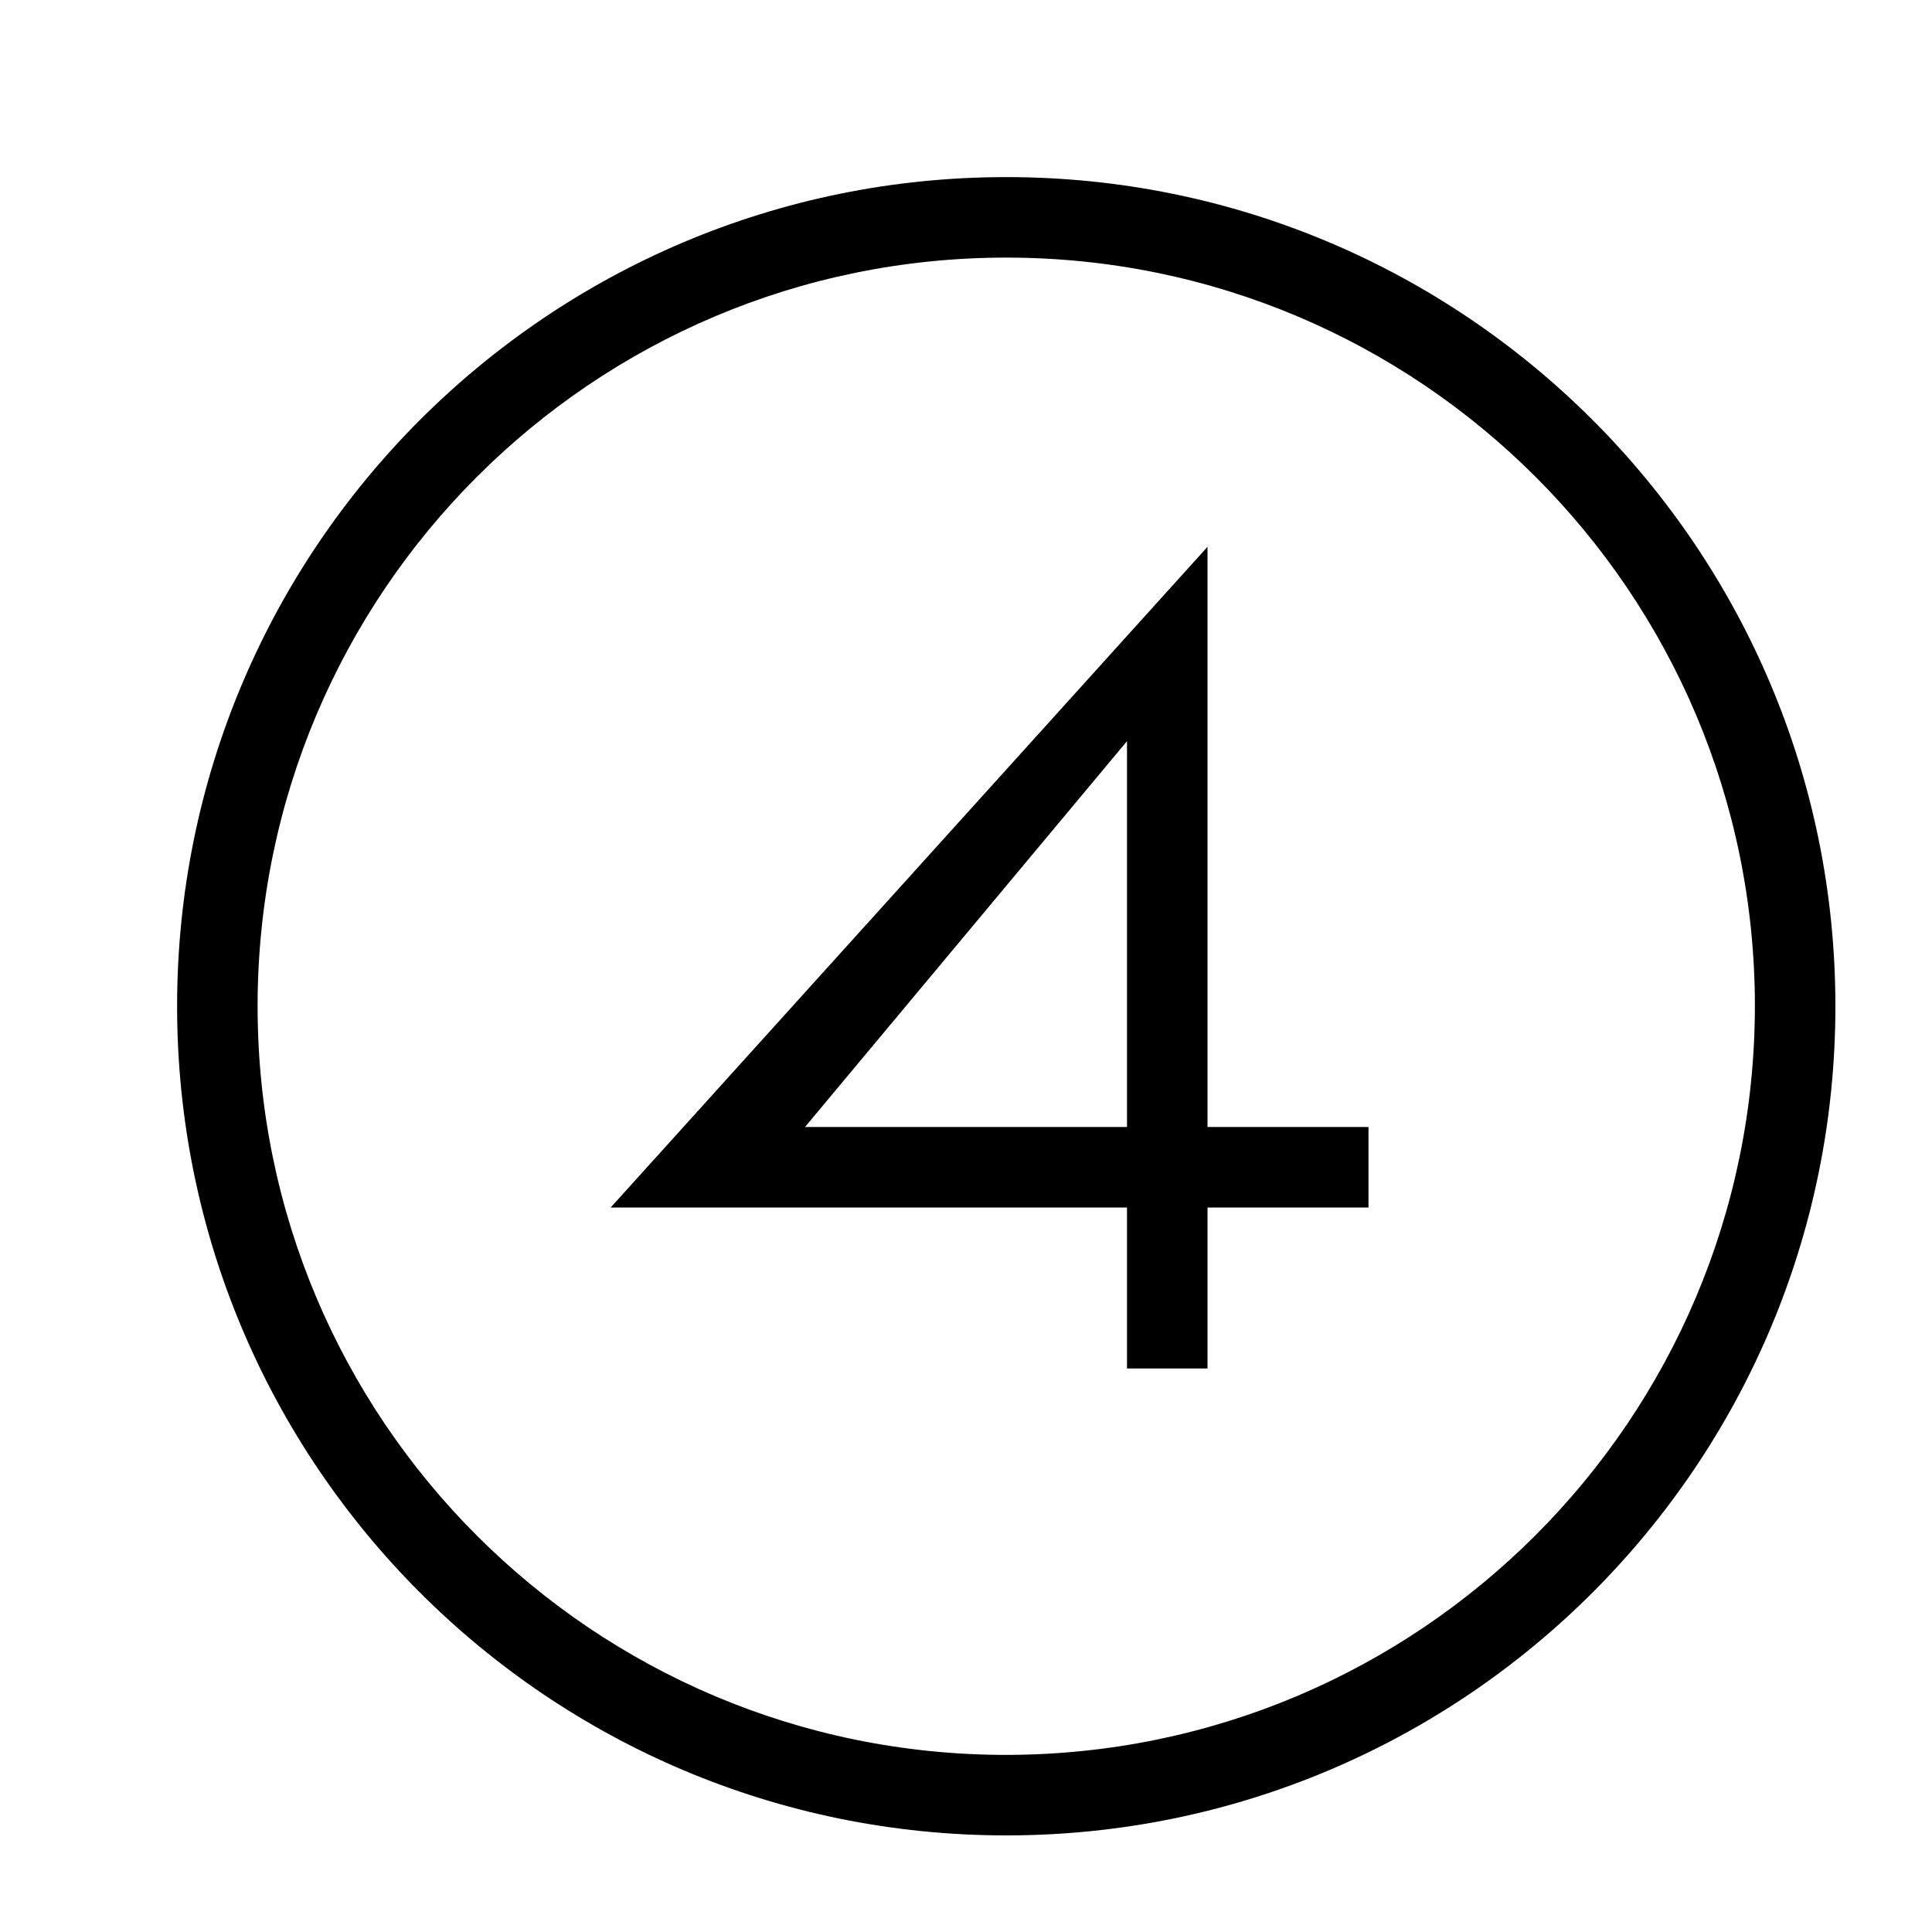
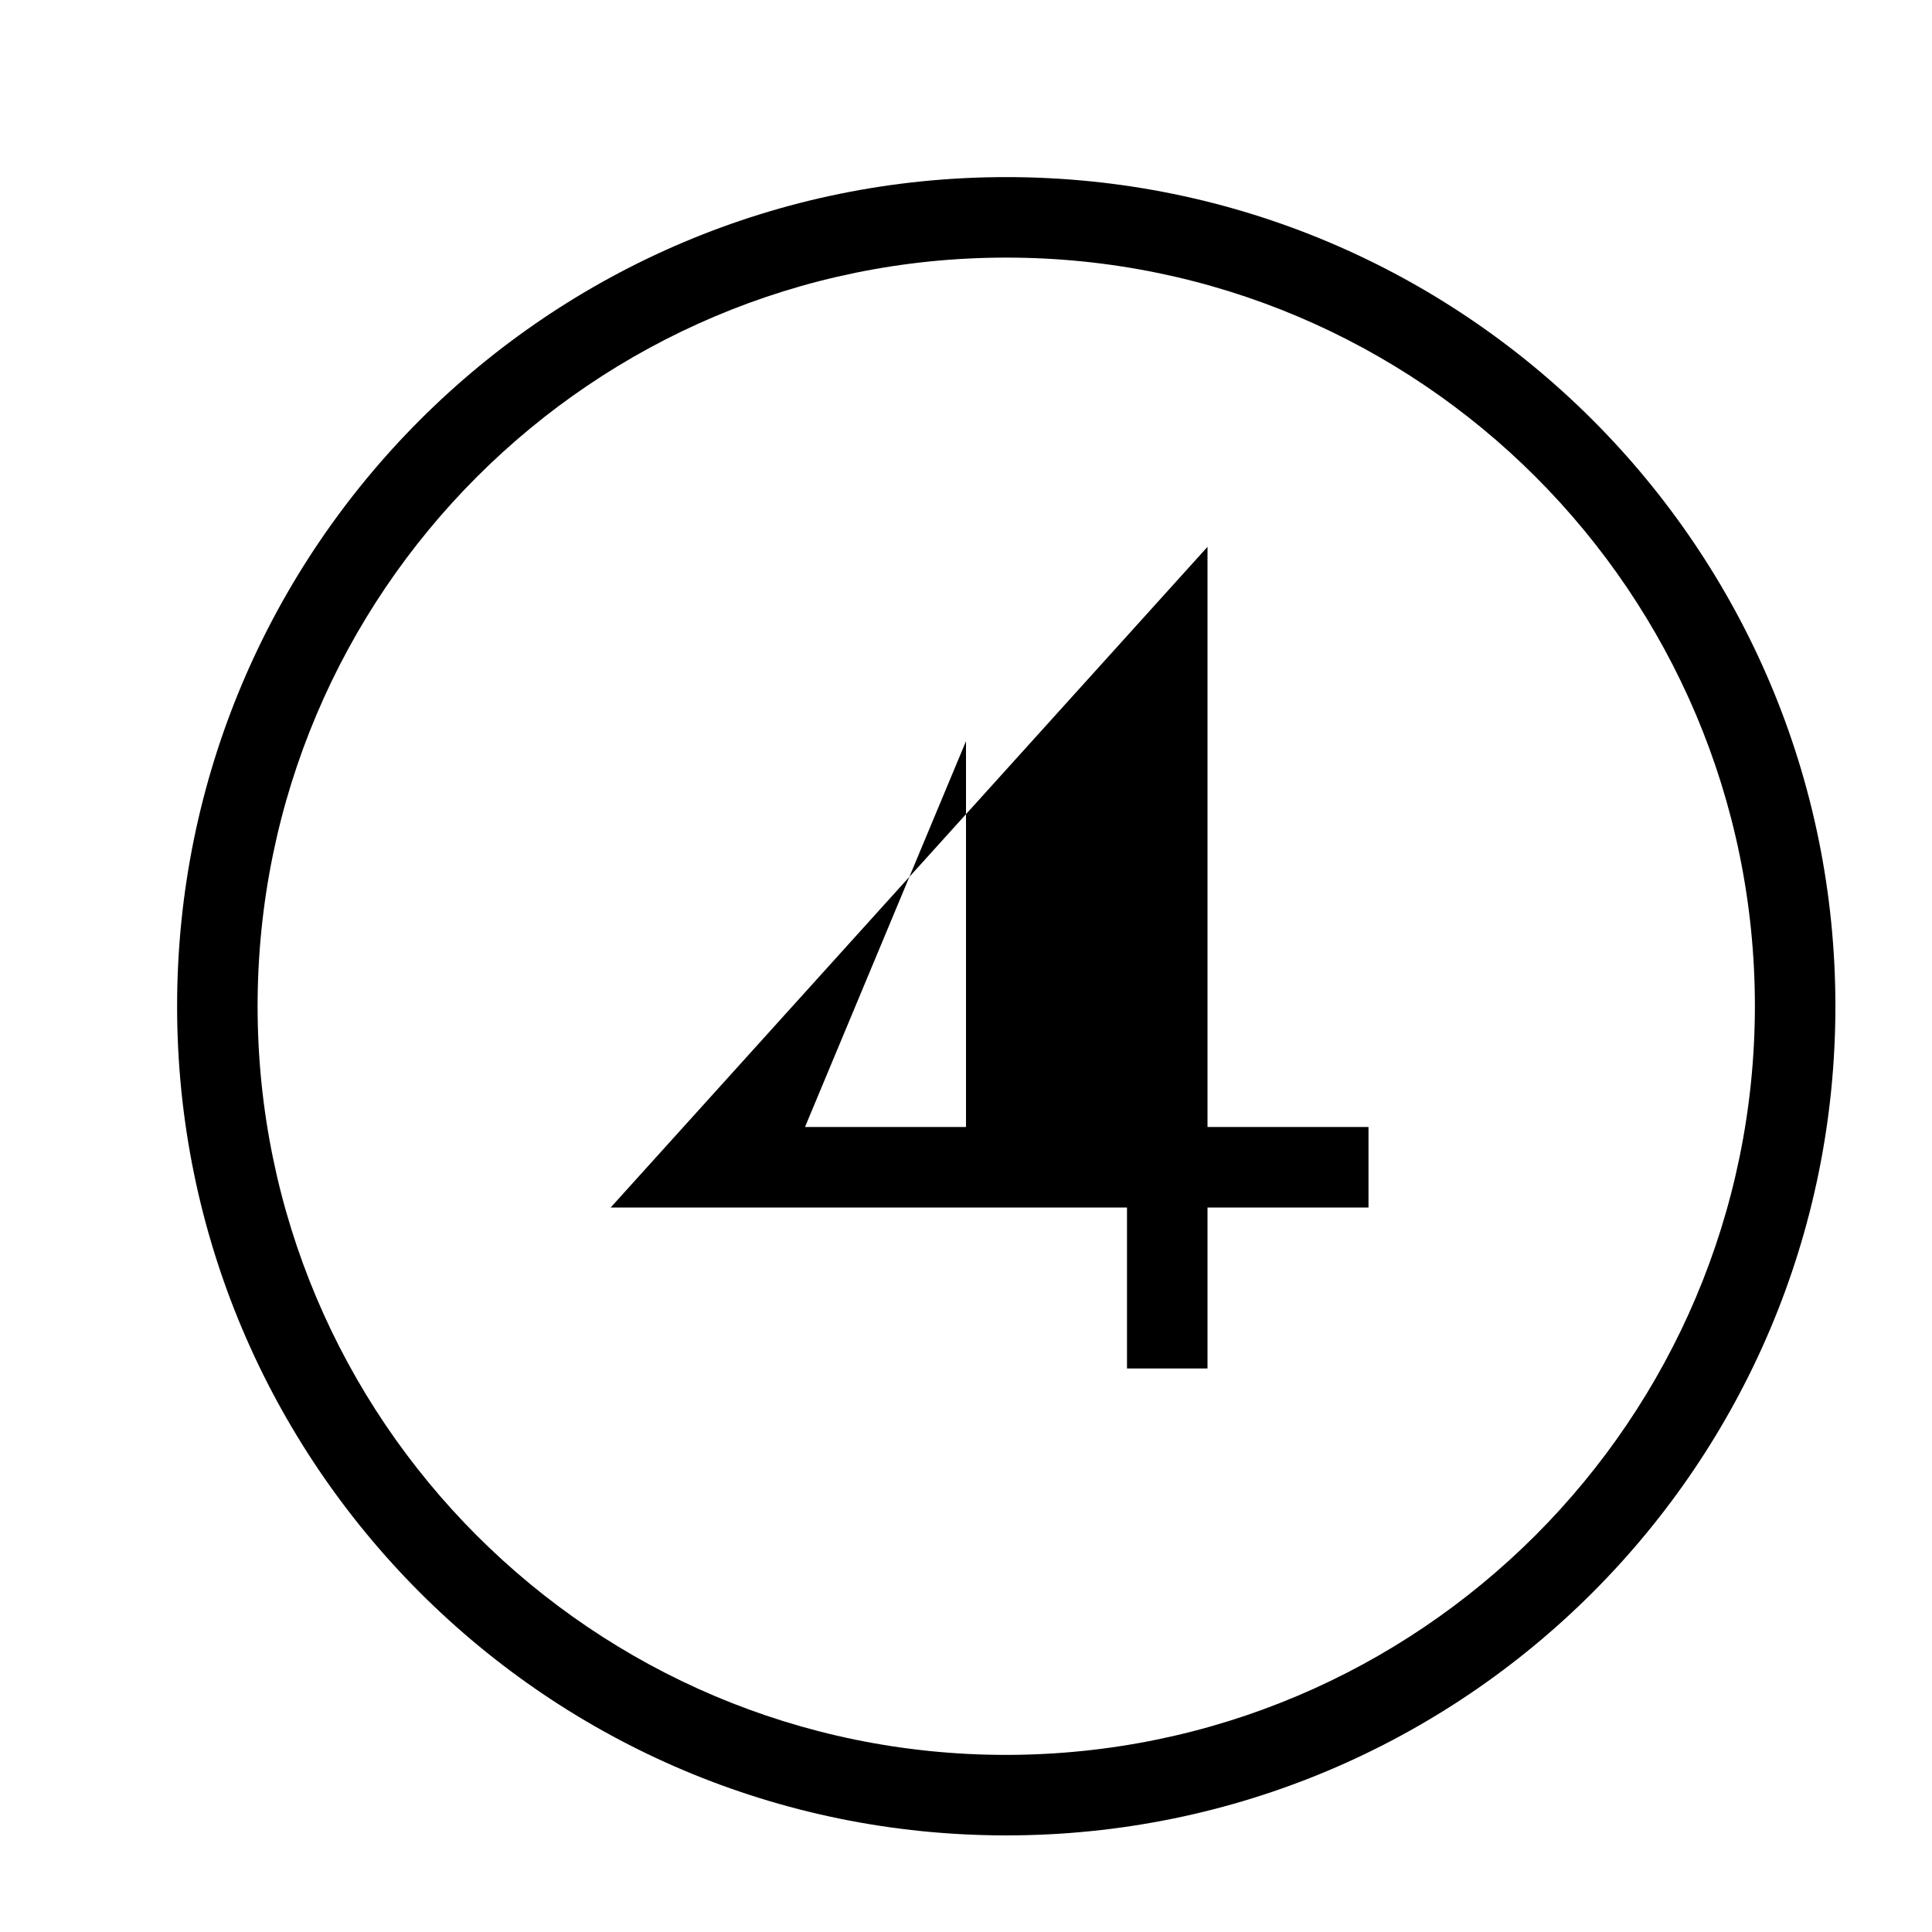
<svg xmlns="http://www.w3.org/2000/svg" width="800px" height="800px" viewBox="0 0 24 24">
-   <path d="M12.5 2.2a10.3 10.3 0 1 0 10.3 10.3A10.299 10.299 0 0 0 12.5 2.2zm0 19.6a9.3 9.3 0 1 1 9.3-9.3 9.31 9.31 0 0 1-9.3 9.3zM15 17h-1v-2H7.586L15 6.793V14h2v1h-2zm-5-3h4V9.207z" />
+   <path d="M12.5 2.2a10.3 10.3 0 1 0 10.3 10.3A10.299 10.299 0 0 0 12.5 2.2zm0 19.6a9.3 9.3 0 1 1 9.3-9.3 9.31 9.31 0 0 1-9.3 9.3zM15 17h-1v-2H7.586L15 6.793V14h2v1h-2zm-5-3h2V9.207z" />
  <path fill="none" d="M0 0h24v24H0z" />
</svg>
